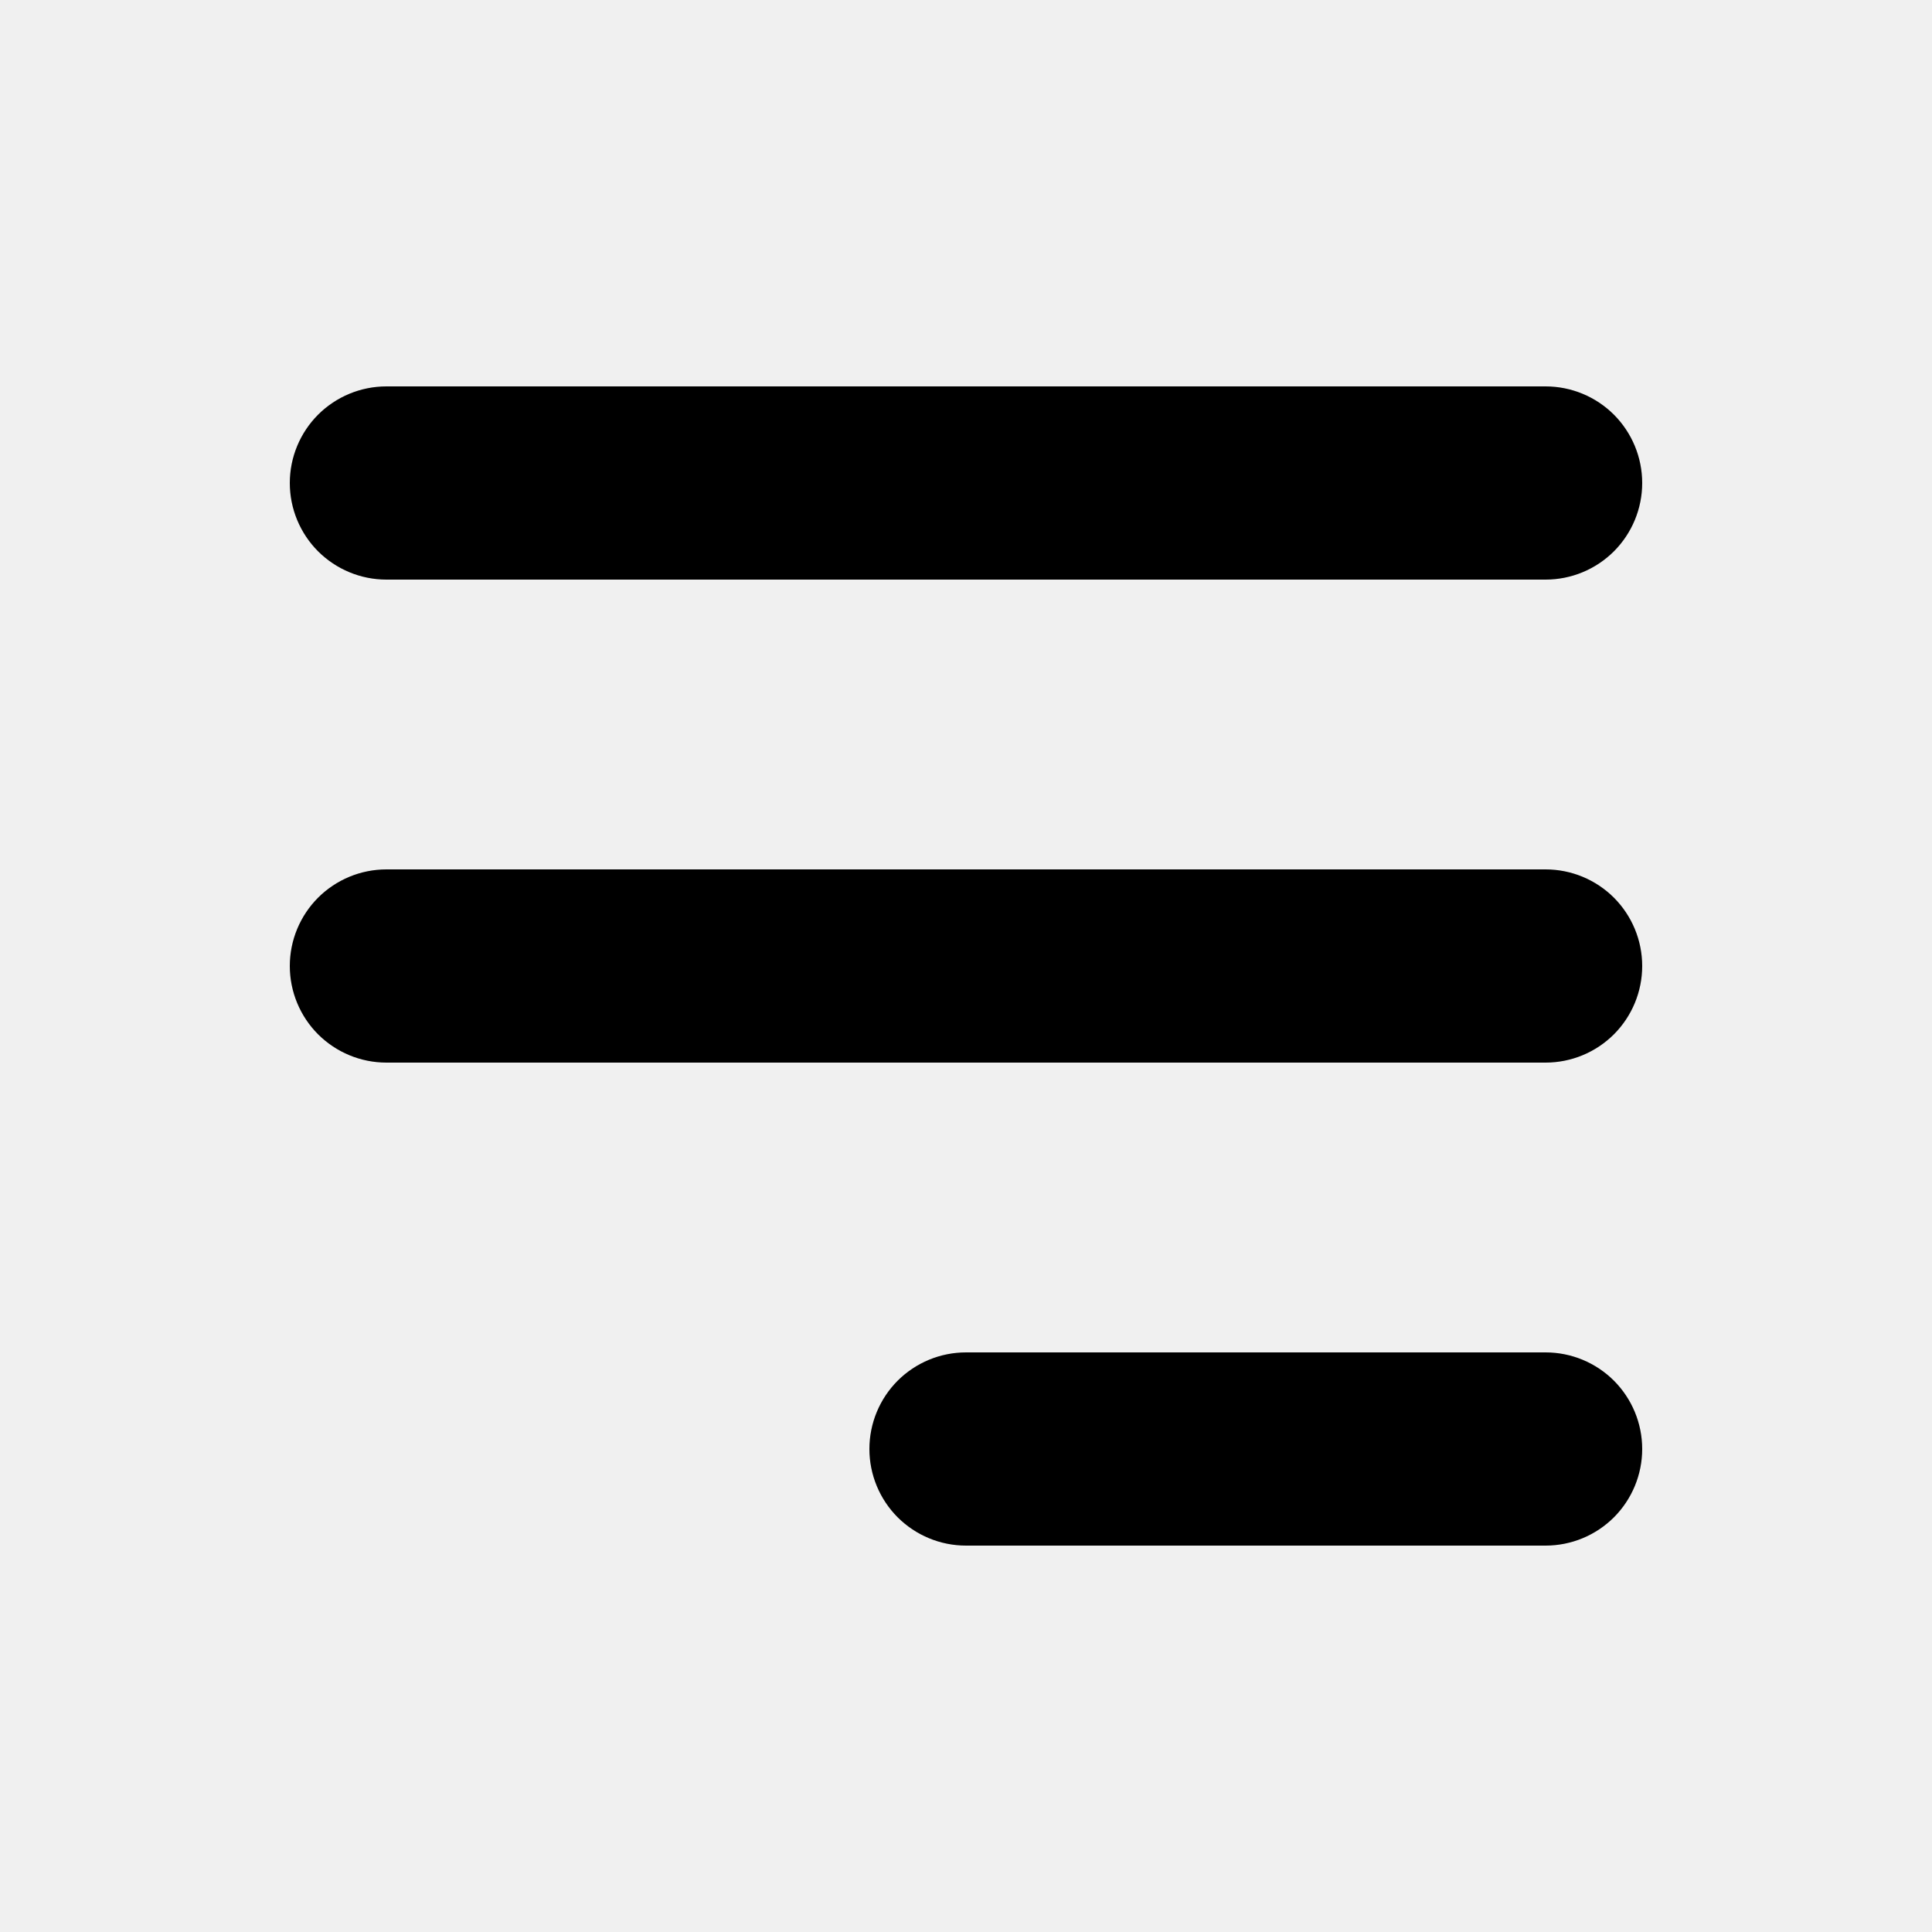
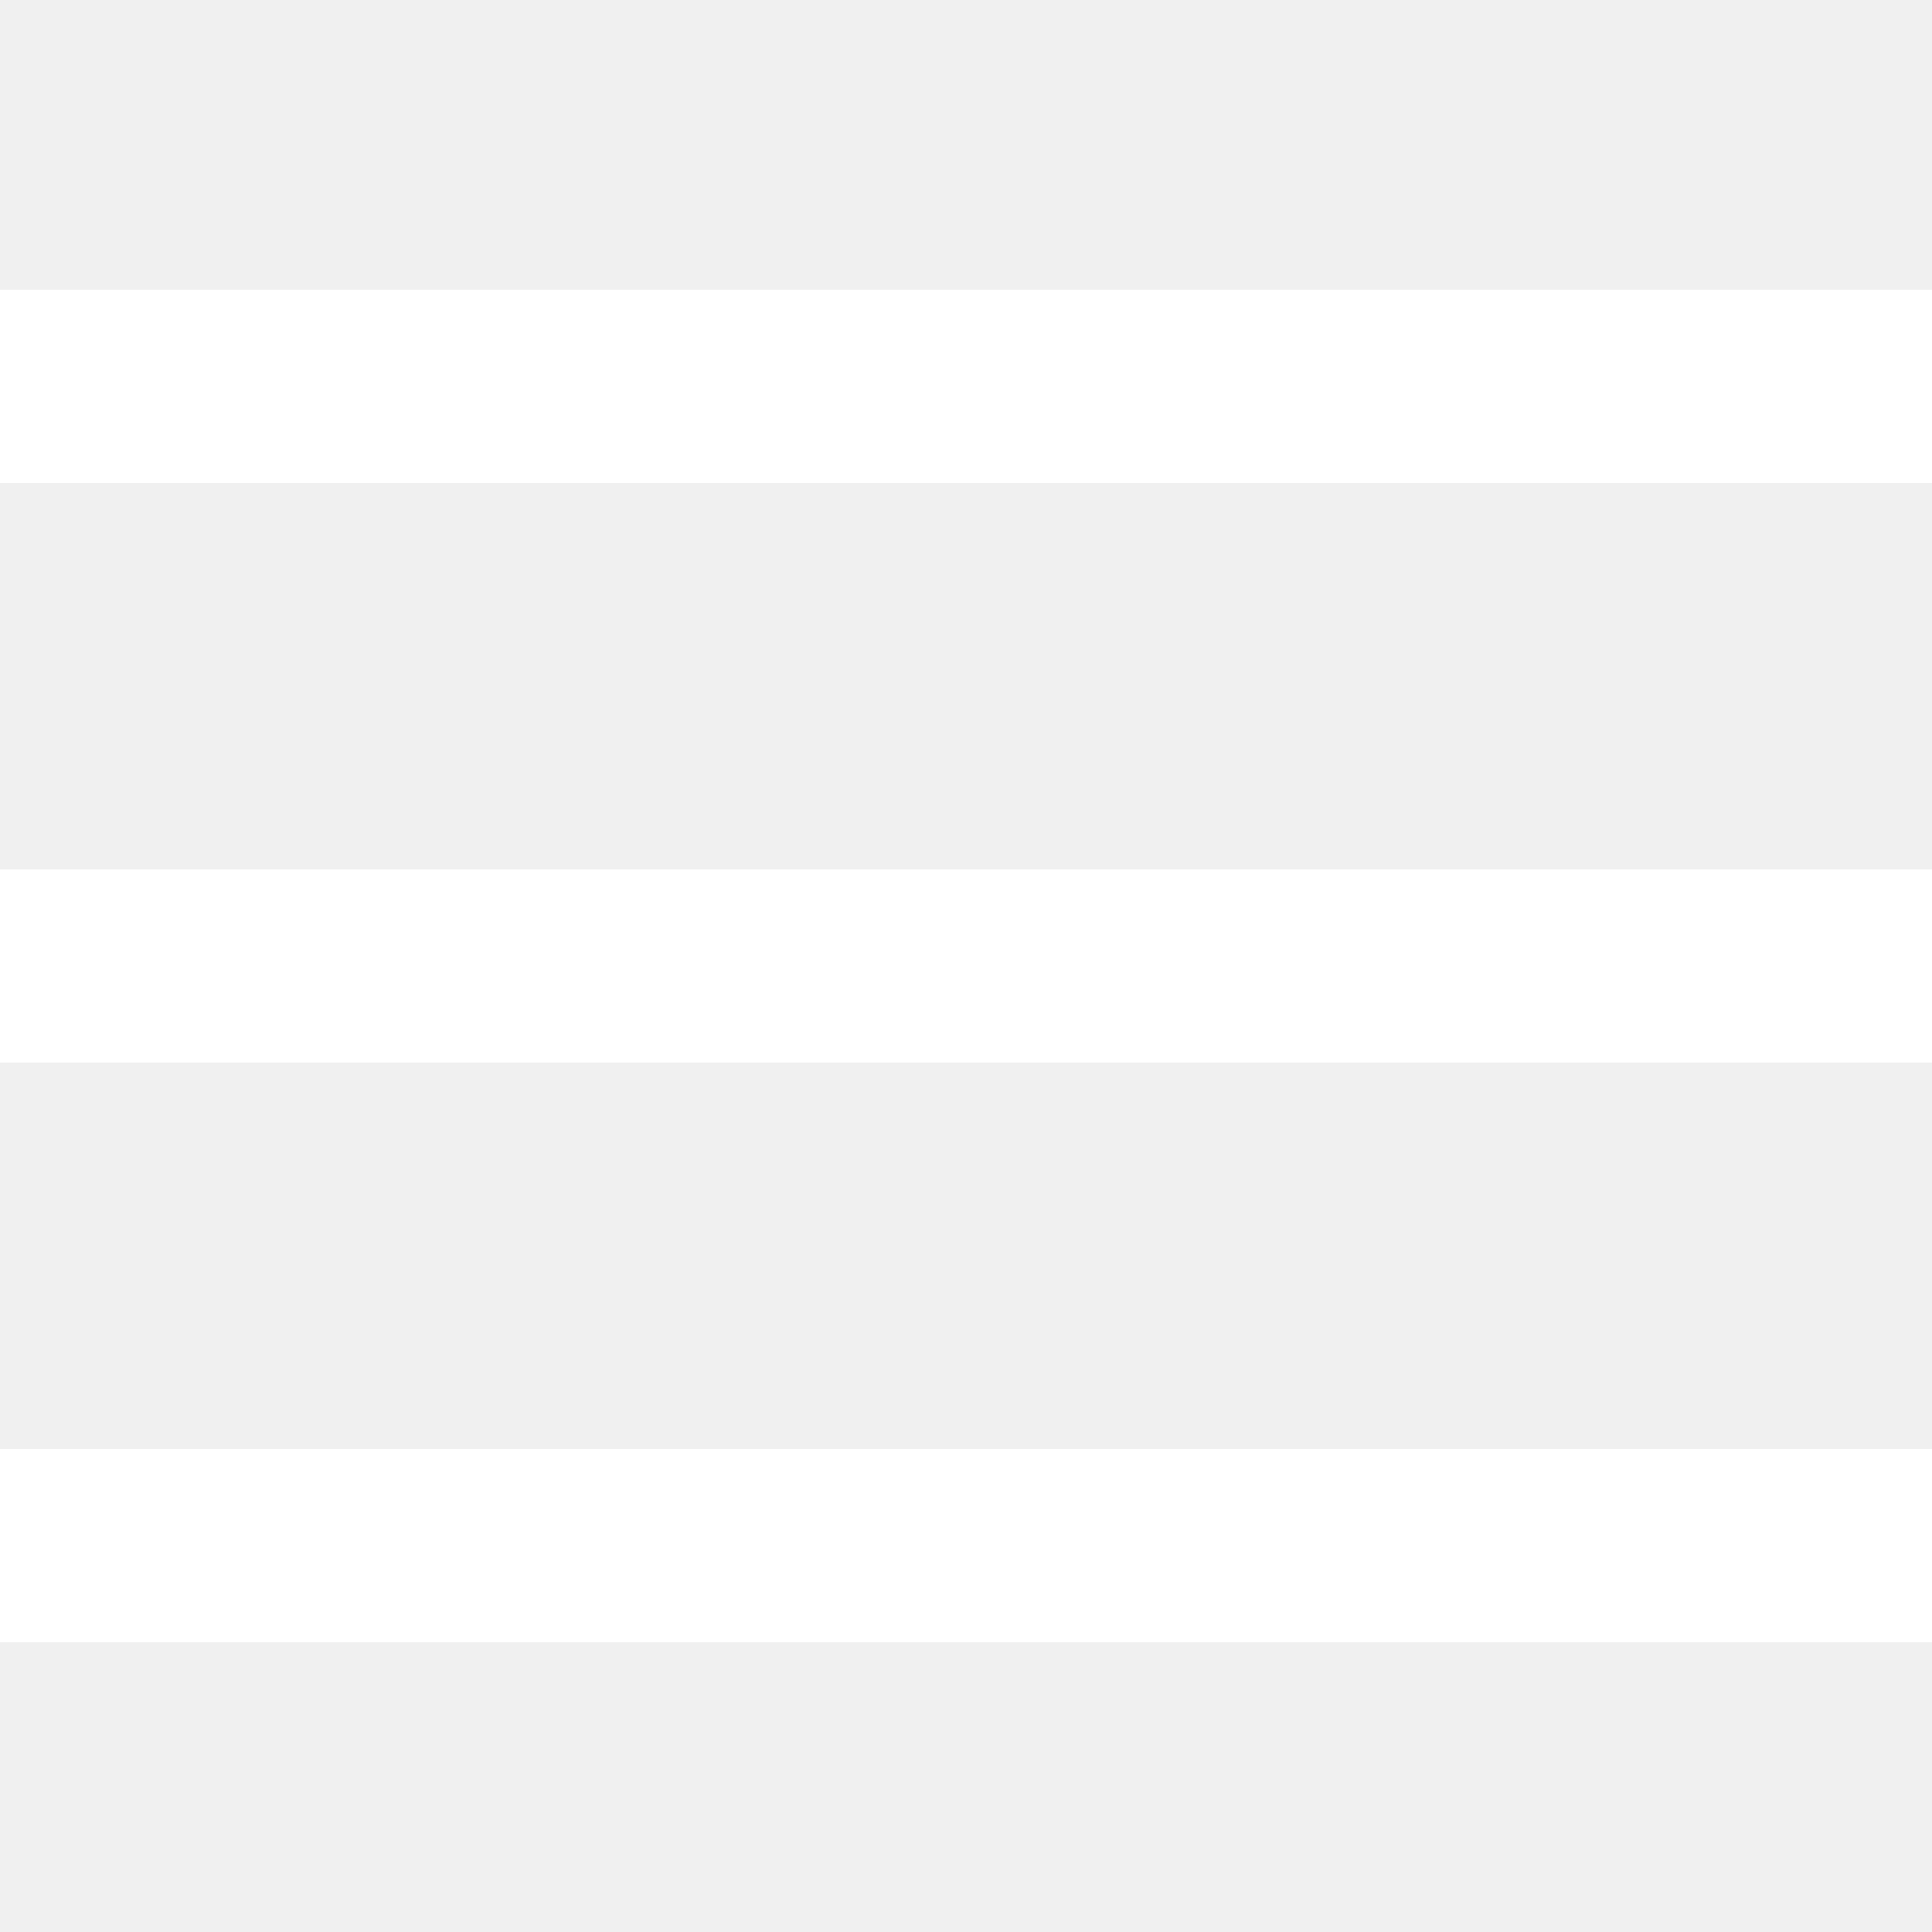
- <svg xmlns="http://www.w3.org/2000/svg" width="30" height="30" viewBox="0 0 30 30" fill="none">
-   <path fill-rule="evenodd" clip-rule="evenodd" d="M4.5 7.5C4.5 7.102 4.658 6.721 4.939 6.439C5.221 6.158 5.602 6 6 6H24C24.398 6 24.779 6.158 25.061 6.439C25.342 6.721 25.5 7.102 25.5 7.5C25.5 7.898 25.342 8.279 25.061 8.561C24.779 8.842 24.398 9 24 9H6C5.602 9 5.221 8.842 4.939 8.561C4.658 8.279 4.5 7.898 4.5 7.5ZM4.5 15C4.5 14.602 4.658 14.221 4.939 13.939C5.221 13.658 5.602 13.5 6 13.5H24C24.398 13.5 24.779 13.658 25.061 13.939C25.342 14.221 25.5 14.602 25.5 15C25.5 15.398 25.342 15.779 25.061 16.061C24.779 16.342 24.398 16.5 24 16.5H6C5.602 16.5 5.221 16.342 4.939 16.061C4.658 15.779 4.5 15.398 4.5 15ZM13.5 22.5C13.5 22.102 13.658 21.721 13.939 21.439C14.221 21.158 14.602 21 15 21H24C24.398 21 24.779 21.158 25.061 21.439C25.342 21.721 25.5 22.102 25.5 22.5C25.5 22.898 25.342 23.279 25.061 23.561C24.779 23.842 24.398 24 24 24H15C14.602 24 14.221 23.842 13.939 23.561C13.658 23.279 13.5 22.898 13.5 22.5Z" fill="black" />
+ <svg xmlns="http://www.w3.org/2000/svg" fill="#FFFFFF" viewBox="0 0 50 50" width="50px" height="50px">
+   <path d="M 0 7.5 L 0 12.5 L 50 12.5 L 50 7.5 Z M 0 22.5 L 0 27.5 L 50 27.5 L 50 22.5 Z M 0 37.5 L 0 42.5 L 50 42.5 L 50 37.5 Z" />
</svg>
